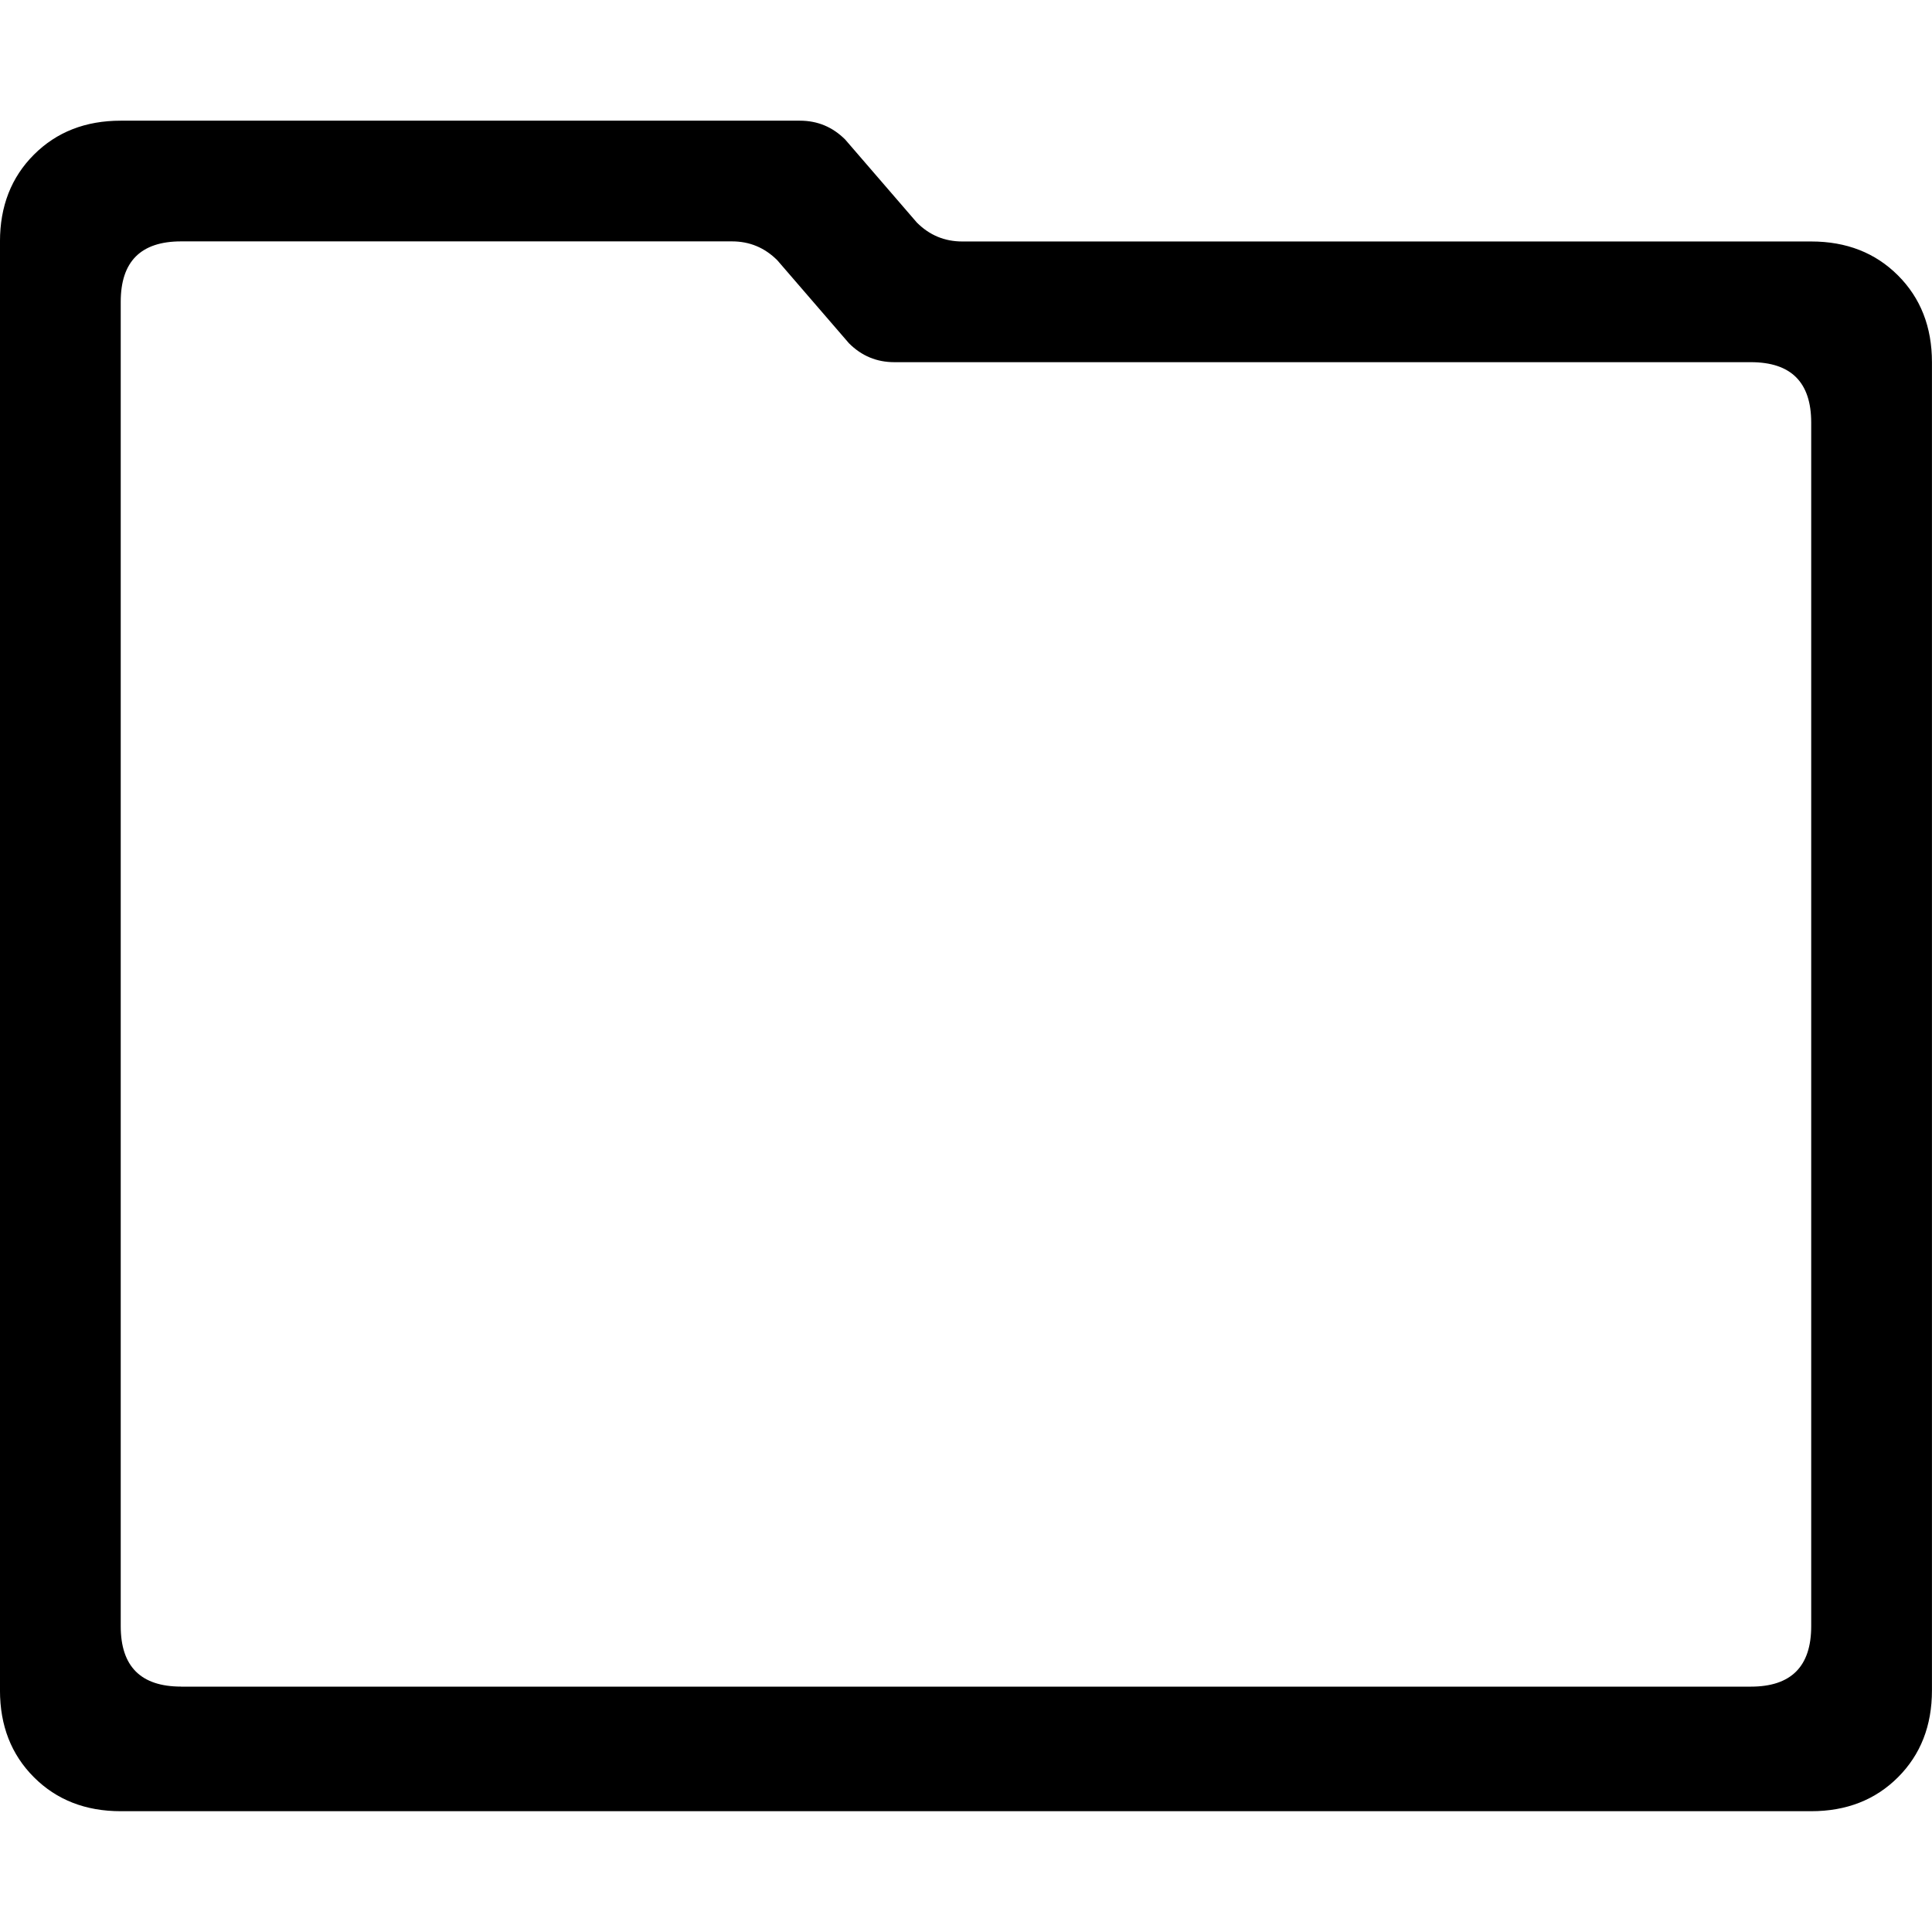
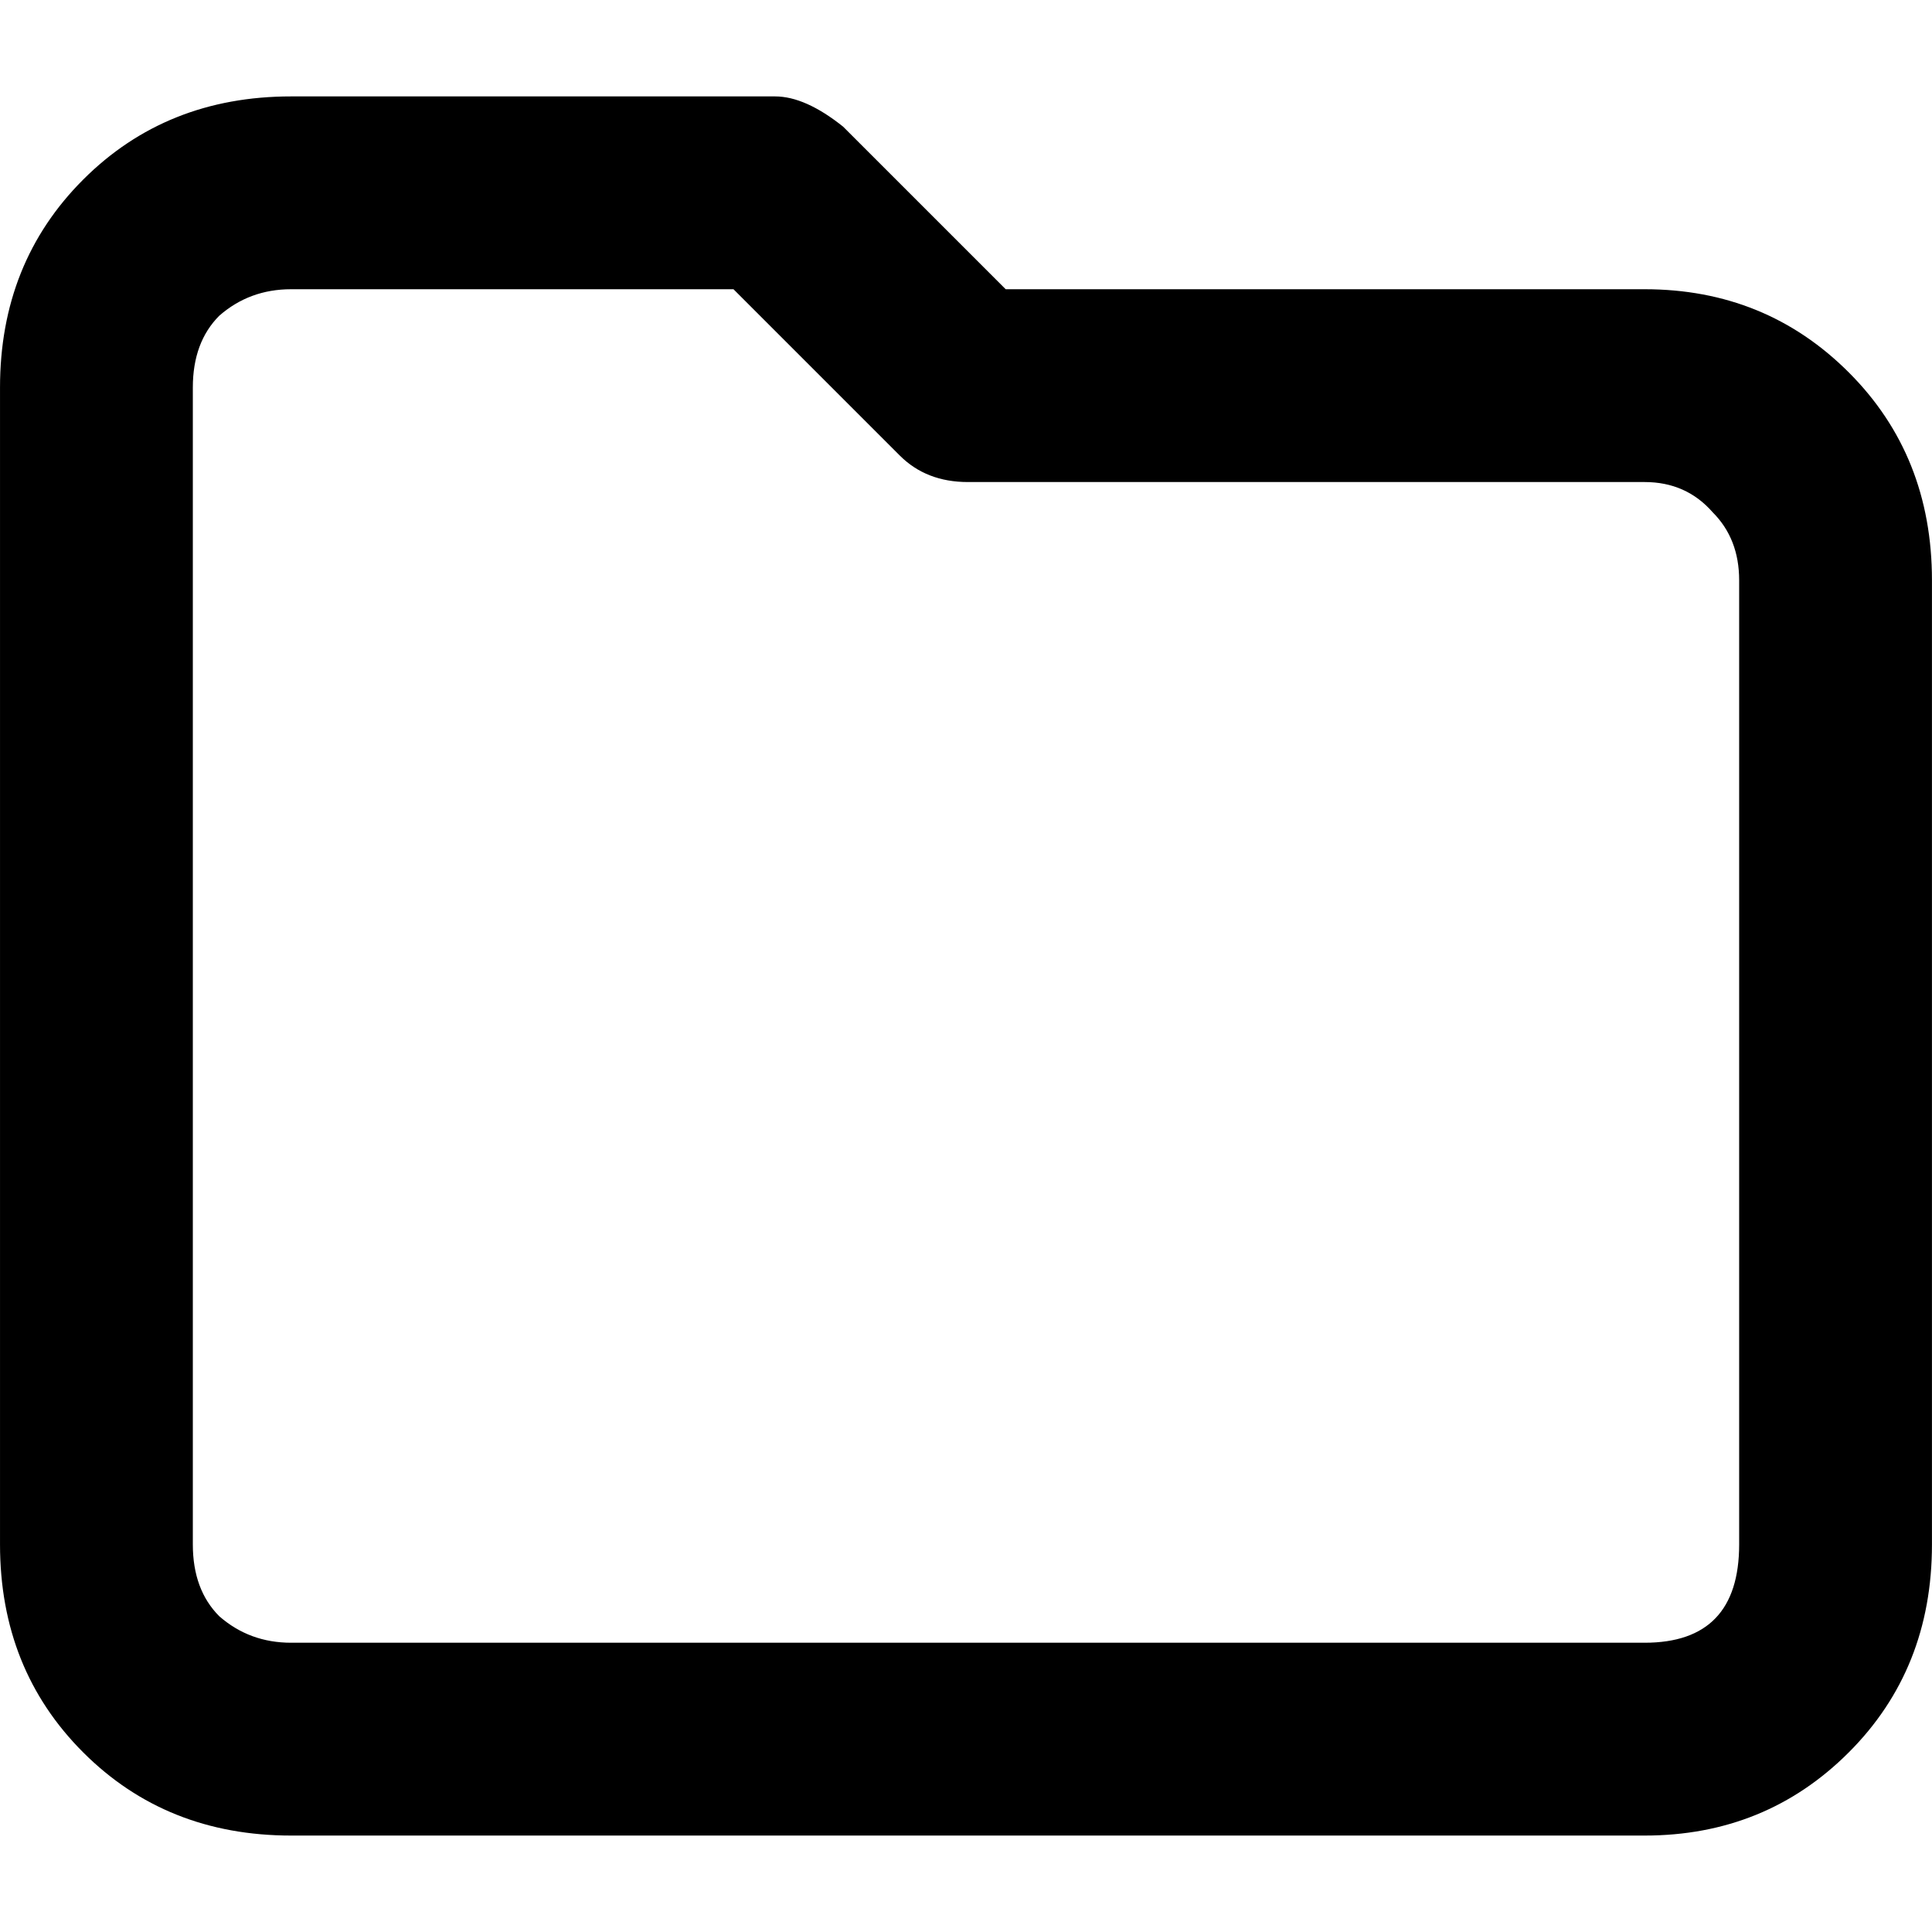
<svg xmlns="http://www.w3.org/2000/svg" width="512" height="512" version="1.1" viewBox="0 0 135.47 135.47">
-   <text transform="scale(.26458)" fill="black" font-family="sans-serif" font-size="40px" style="line-height:1.25;shape-inside:url(#rect11217);white-space:pre" xml:space="preserve" />
-   <g transform="matrix(3.3867 0 0 3.3867 -396.55 -503.37)" style="shape-inside:url(#rect13120);white-space:pre" aria-label="">
-     <path d="m117.09 183.63v-30q0-1.094 0.703-1.797 0.703-0.703 1.797-0.703h14.062q0.547 0 0.938 0.391l1.484 1.719q0.391 0.391 0.938 0.391h17.578q1.094 0 1.797 0.703 0.703 0.703 0.703 1.797v27.5q0 1.094-0.703 1.797-0.703 0.703-1.797 0.703h-35q-1.094 0-1.797-0.703-0.703-0.703-0.703-1.797zm3.75-0.078h32.5q1.25 0 1.25-1.25v-24.922q0-1.25-1.25-1.25h-17.734q-0.547 0-0.938-0.391l-1.484-1.719q-0.391-0.391-0.938-0.391h-11.406q-1.25 0-1.25 1.25v27.422q0 1.25 1.25 1.25z" />
+   <g transform="matrix(1 0 0 1 .00011399 .00047427)" stroke-width="3.393" aria-label="">
+     <path d="m115.32 20.28q8.483 0 14.315 5.832 5.832 5.832 5.832 14.581v67.601q0 8.748-5.832 14.581-5.832 5.832-14.315 5.832h-94.906q-8.748 0-14.581-5.832-5.832-5.832-5.832-14.581v-81.121q0-8.748 5.832-14.581 5.832-5.832 14.581-5.832h33.933q2.121 0 4.772 2.121l11.399 11.399zm6.628 20.413q0-2.916-1.856-4.772-1.856-2.121-4.772-2.121h-47.453q-2.916 0-4.772-1.856l-11.664-11.664h-31.017q-2.916 0-5.037 1.856-1.856 1.856-1.856 5.037v81.121q0 3.181 1.856 5.037 2.121 1.856 5.037 1.856h94.906q6.628 0 6.628-6.893z" />
  </g>
</svg>
